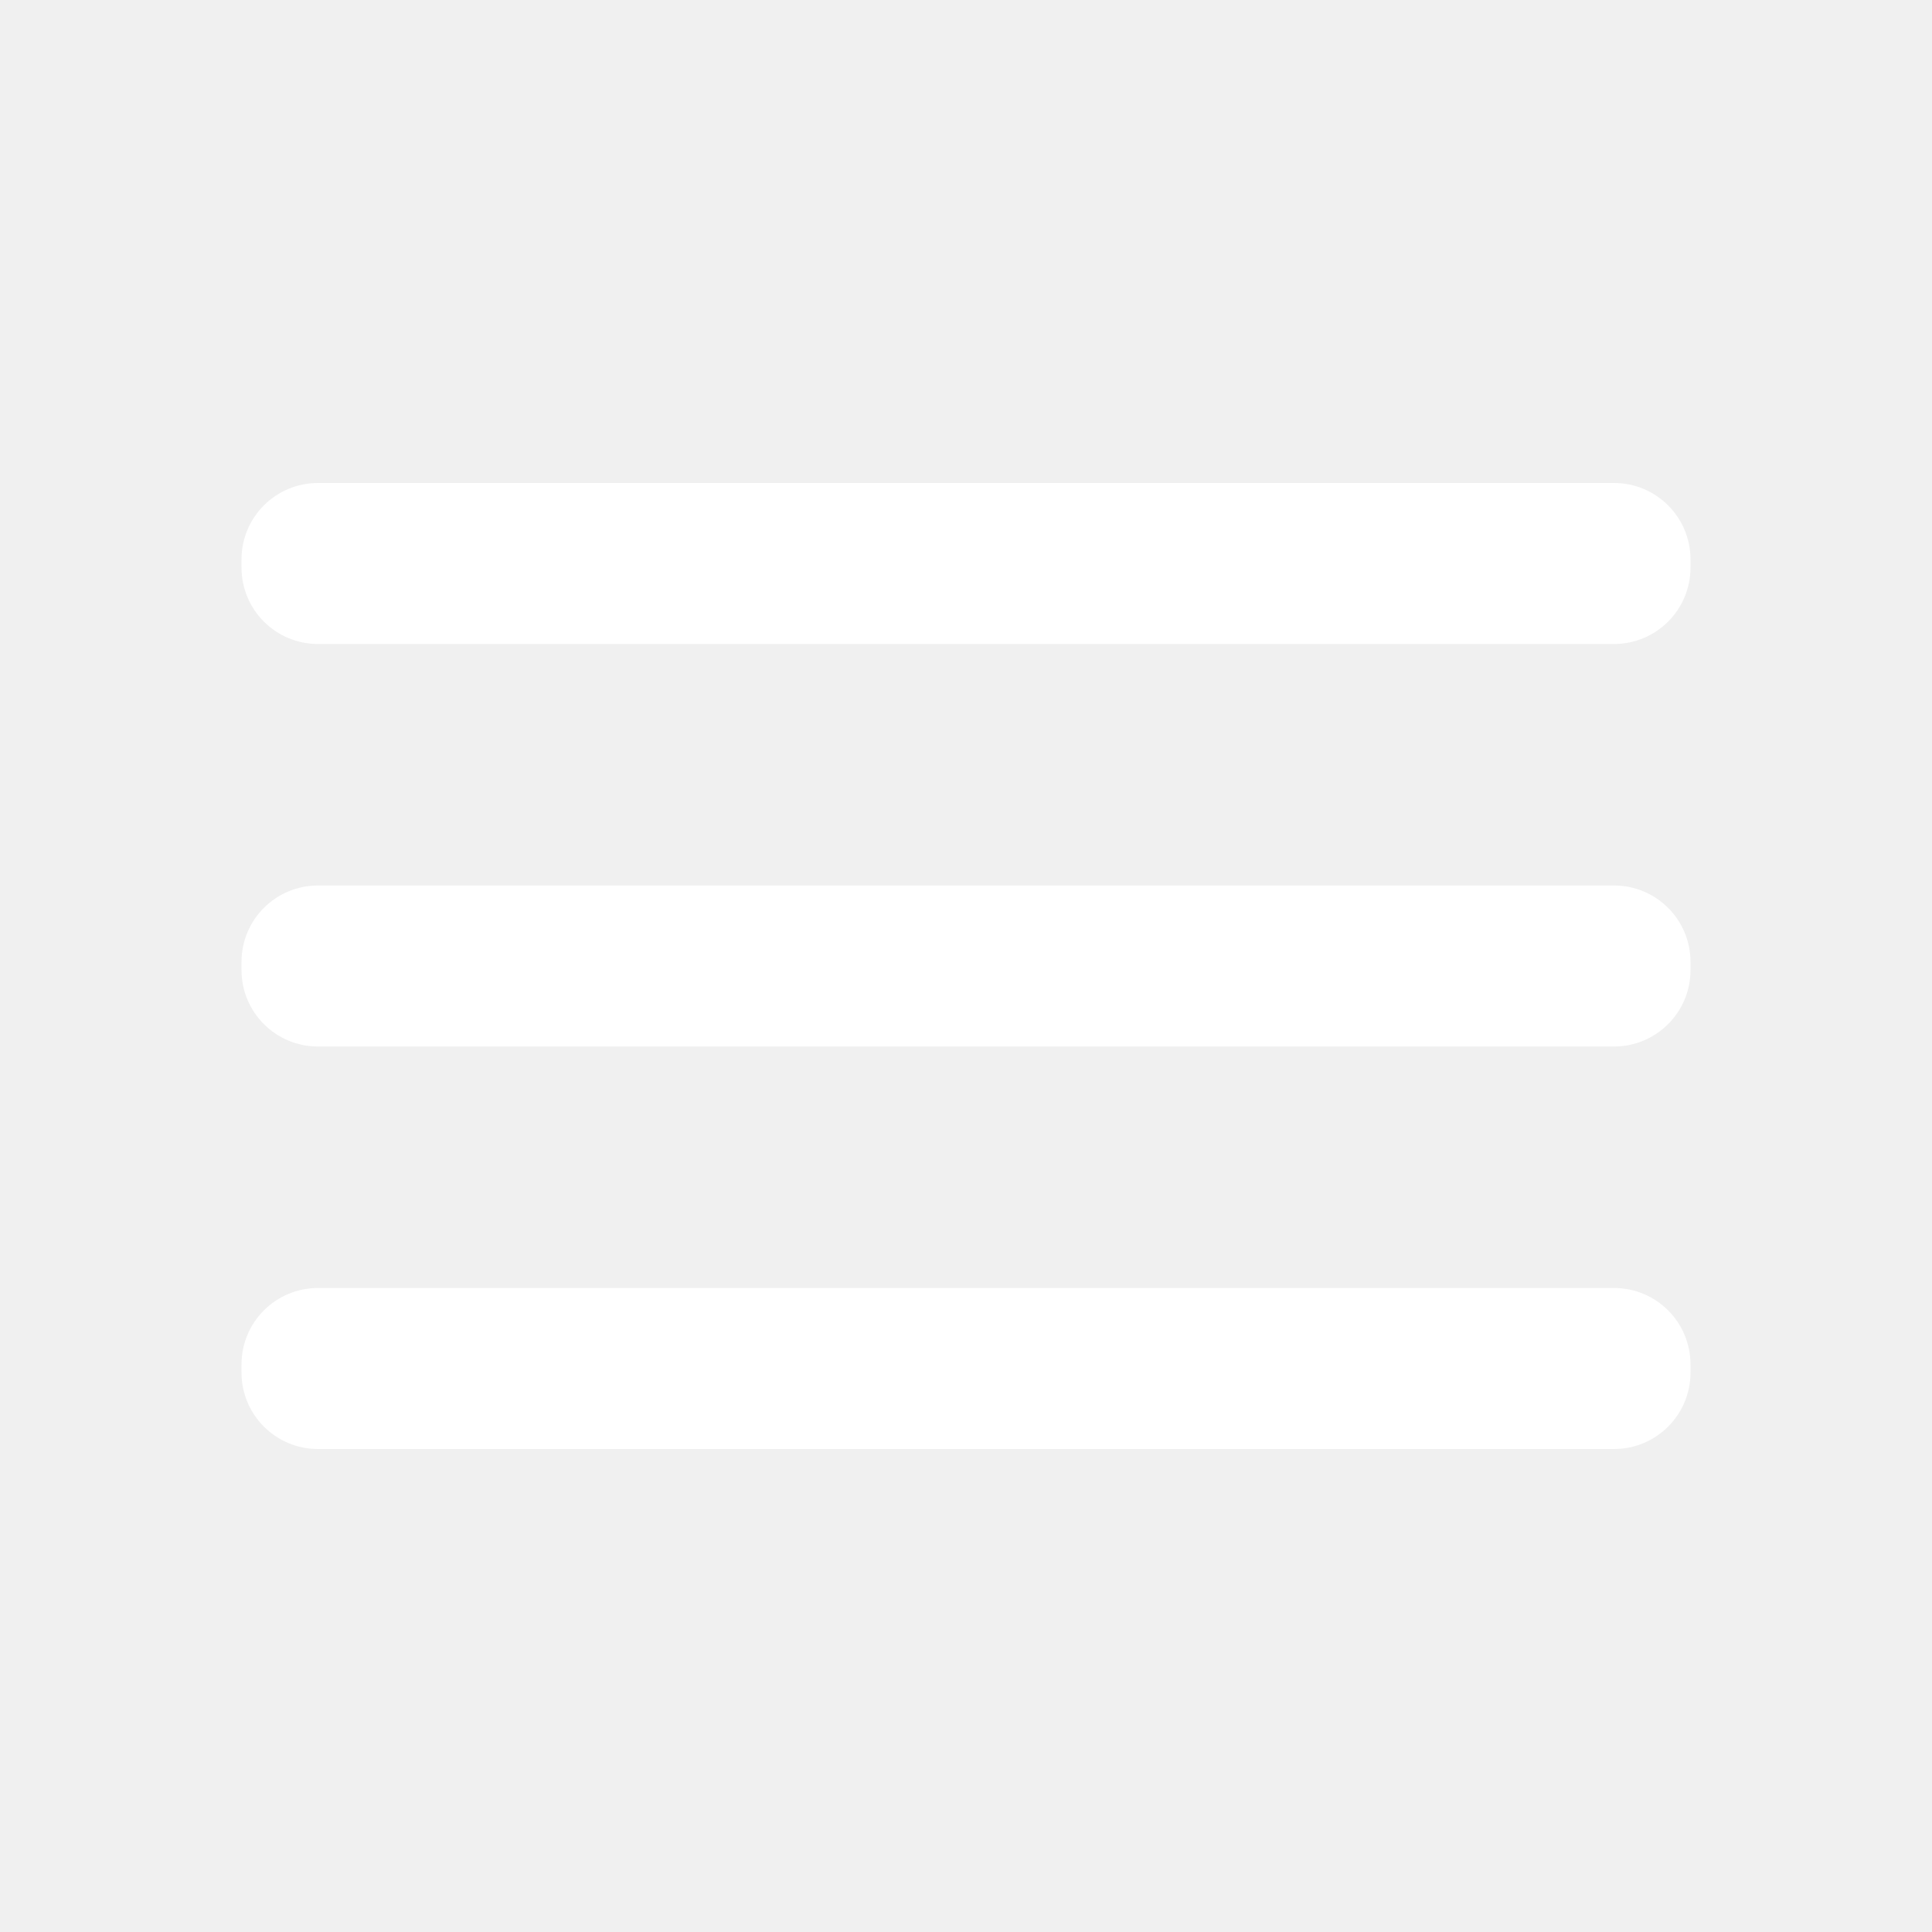
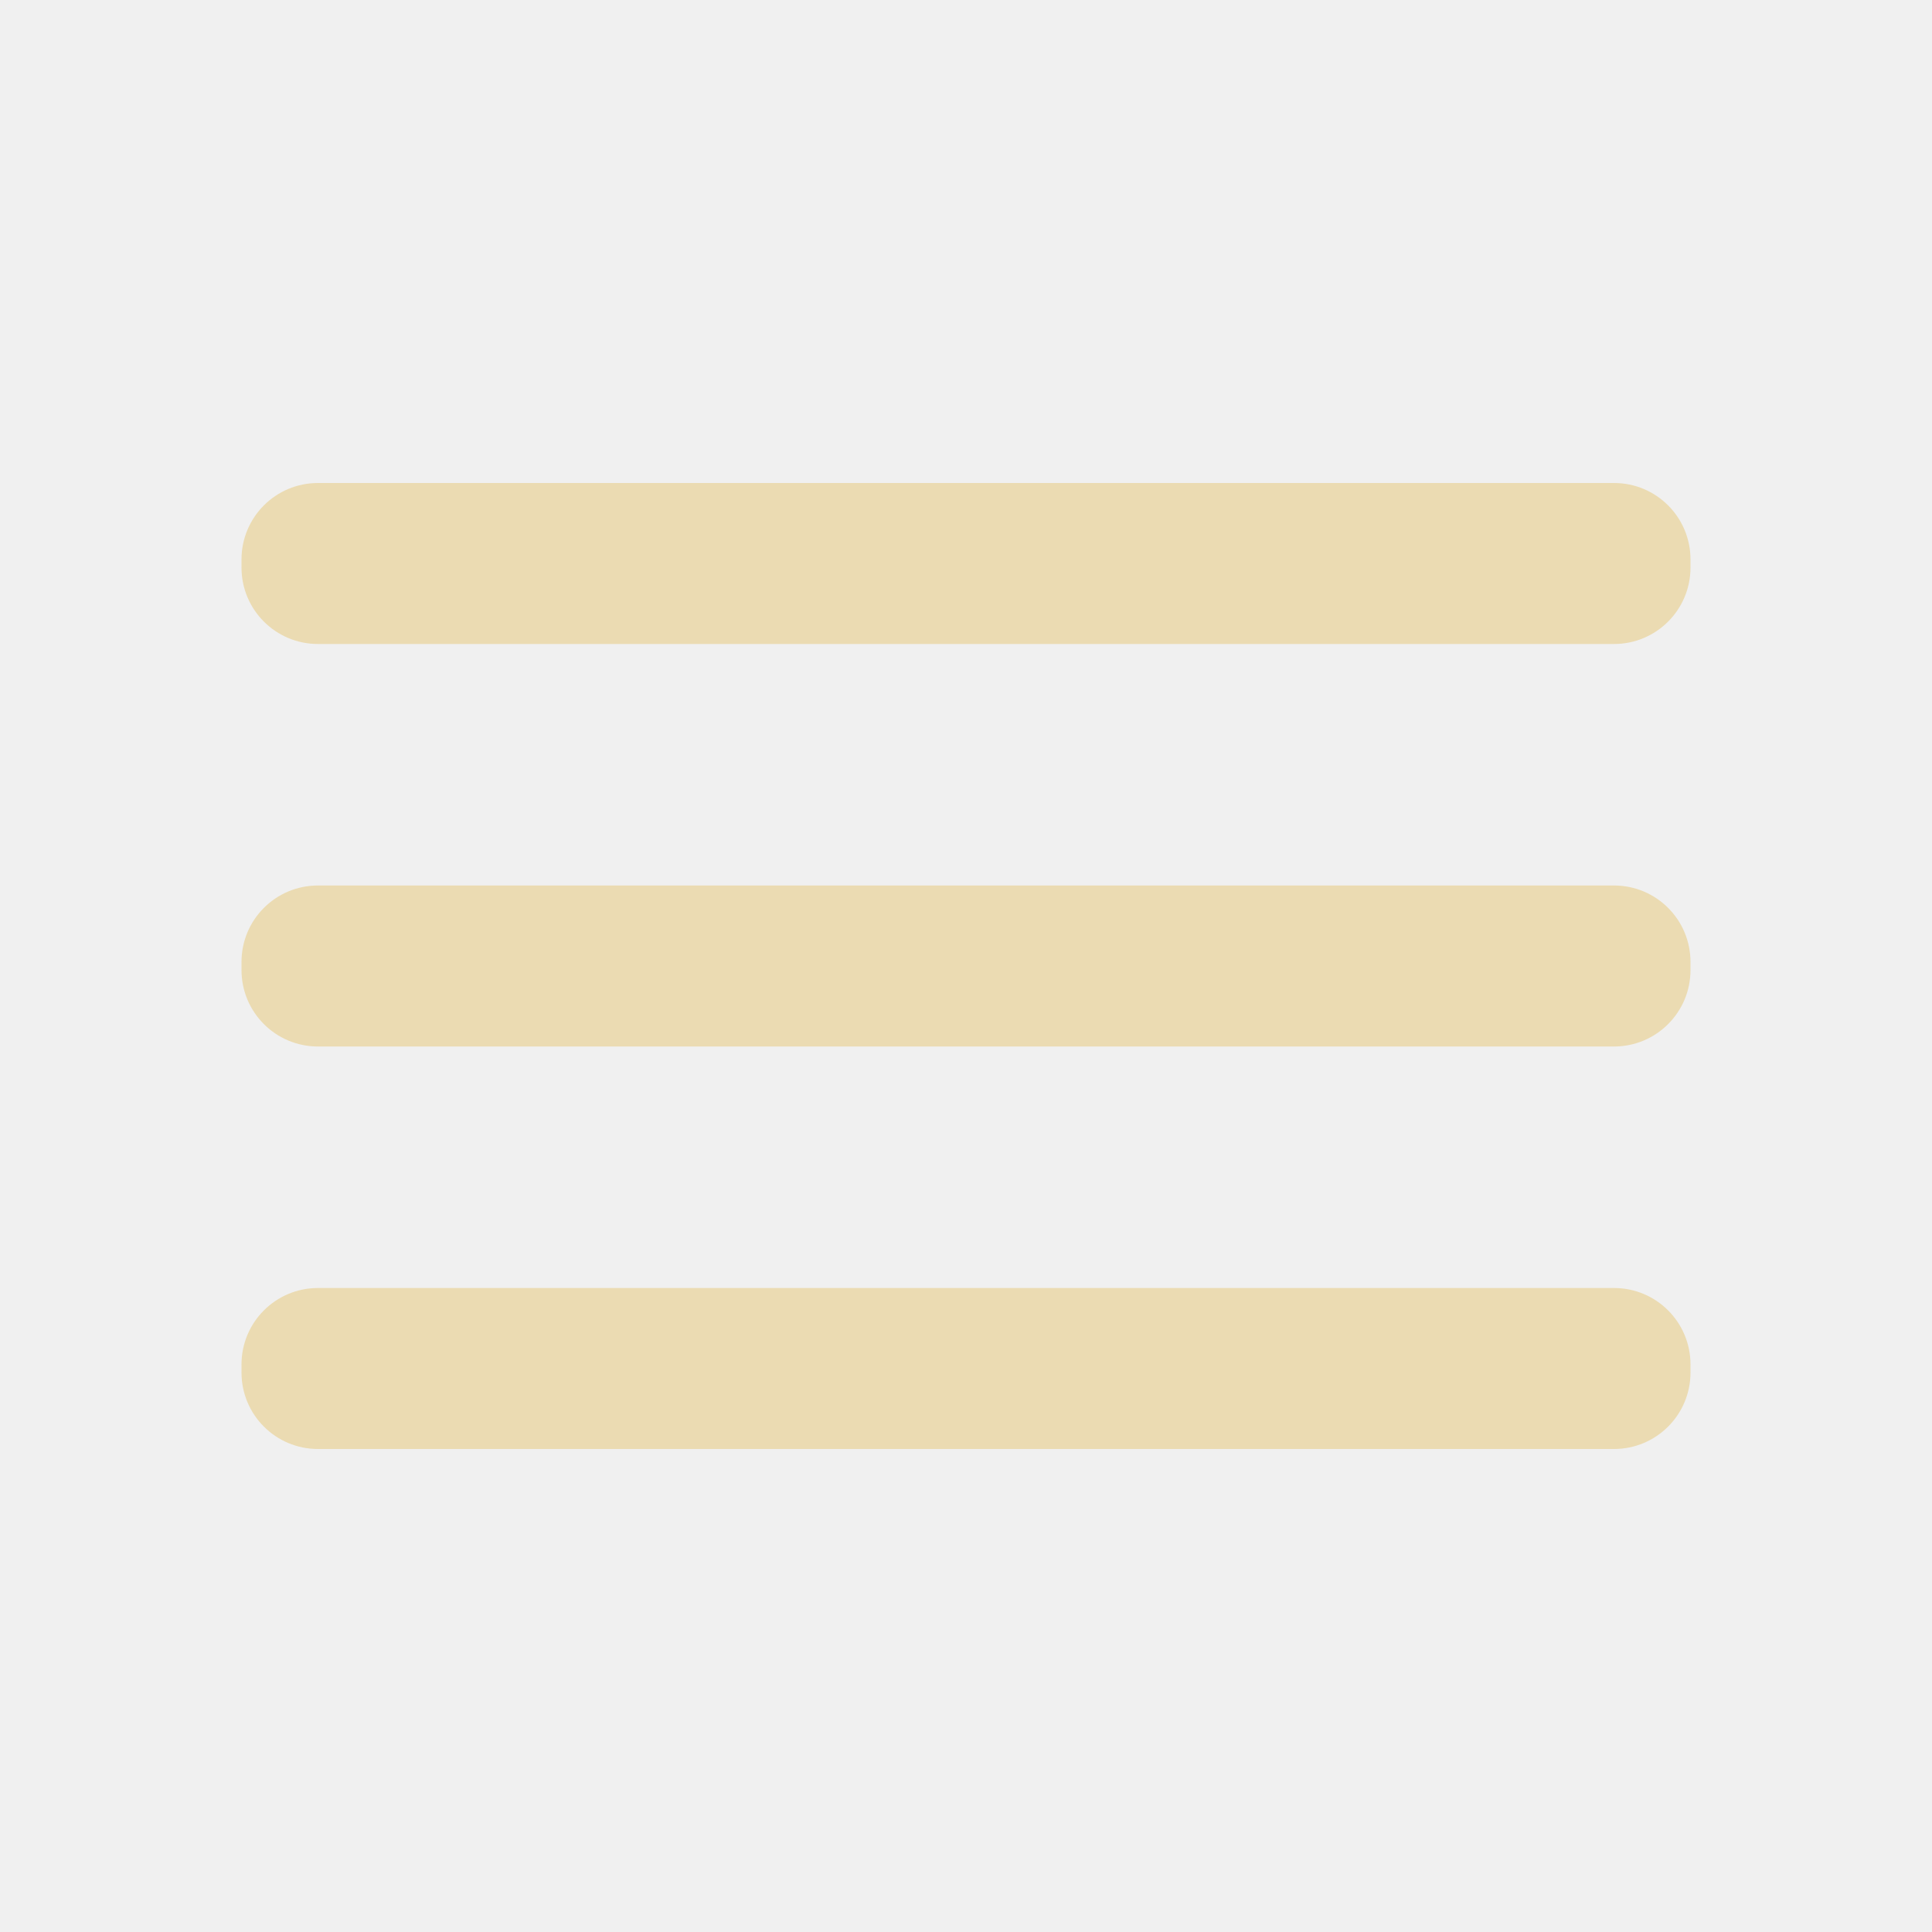
<svg xmlns="http://www.w3.org/2000/svg" width="24" height="24" viewBox="0 0 24 24" fill="none">
-   <path d="M20.05 11H3.95C3.425 11 3 11.425 3 11.95V12.05C3 12.575 3.425 13 3.95 13H20.05C20.575 13 21 12.575 21 12.05V11.95C21 11.425 20.575 11 20.05 11Z" fill="#FFF" />
-   <path d="M20.05 16H3.95C3.425 16 3 16.425 3 16.95V17.05C3 17.575 3.425 18 3.95 18H20.05C20.575 18 21 17.575 21 17.05V16.95C21 16.425 20.575 16 20.05 16Z" fill="#FFF" />
-   <path d="M20.05 6H3.95C3.425 6 3 6.425 3 6.95V7.05C3 7.575 3.425 8 3.95 8H20.05C20.575 8 21 7.575 21 7.05V6.95C21 6.425 20.575 6 20.05 6Z" fill="#FFF" />
+   <path d="M20.05 11H3.95C3.425 11 3 11.425 3 11.95V12.05C3 12.575 3.425 13 3.95 13H20.05C20.575 13 21 12.575 21 12.05V11.95C21 11.425 20.575 11 20.05 11Z" fill="#ebdbb2" />
+   <path d="M20.05 16H3.95C3.425 16 3 16.425 3 16.95V17.05C3 17.575 3.425 18 3.95 18H20.05C20.575 18 21 17.575 21 17.05V16.95C21 16.425 20.575 16 20.05 16Z" fill="#ebdbb2" />
+   <path d="M20.05 6H3.95C3.425 6 3 6.425 3 6.95V7.05C3 7.575 3.425 8 3.95 8H20.05C20.575 8 21 7.575 21 7.05V6.95C21 6.425 20.575 6 20.05 6Z" fill="#ebdbb2" />
</svg>
